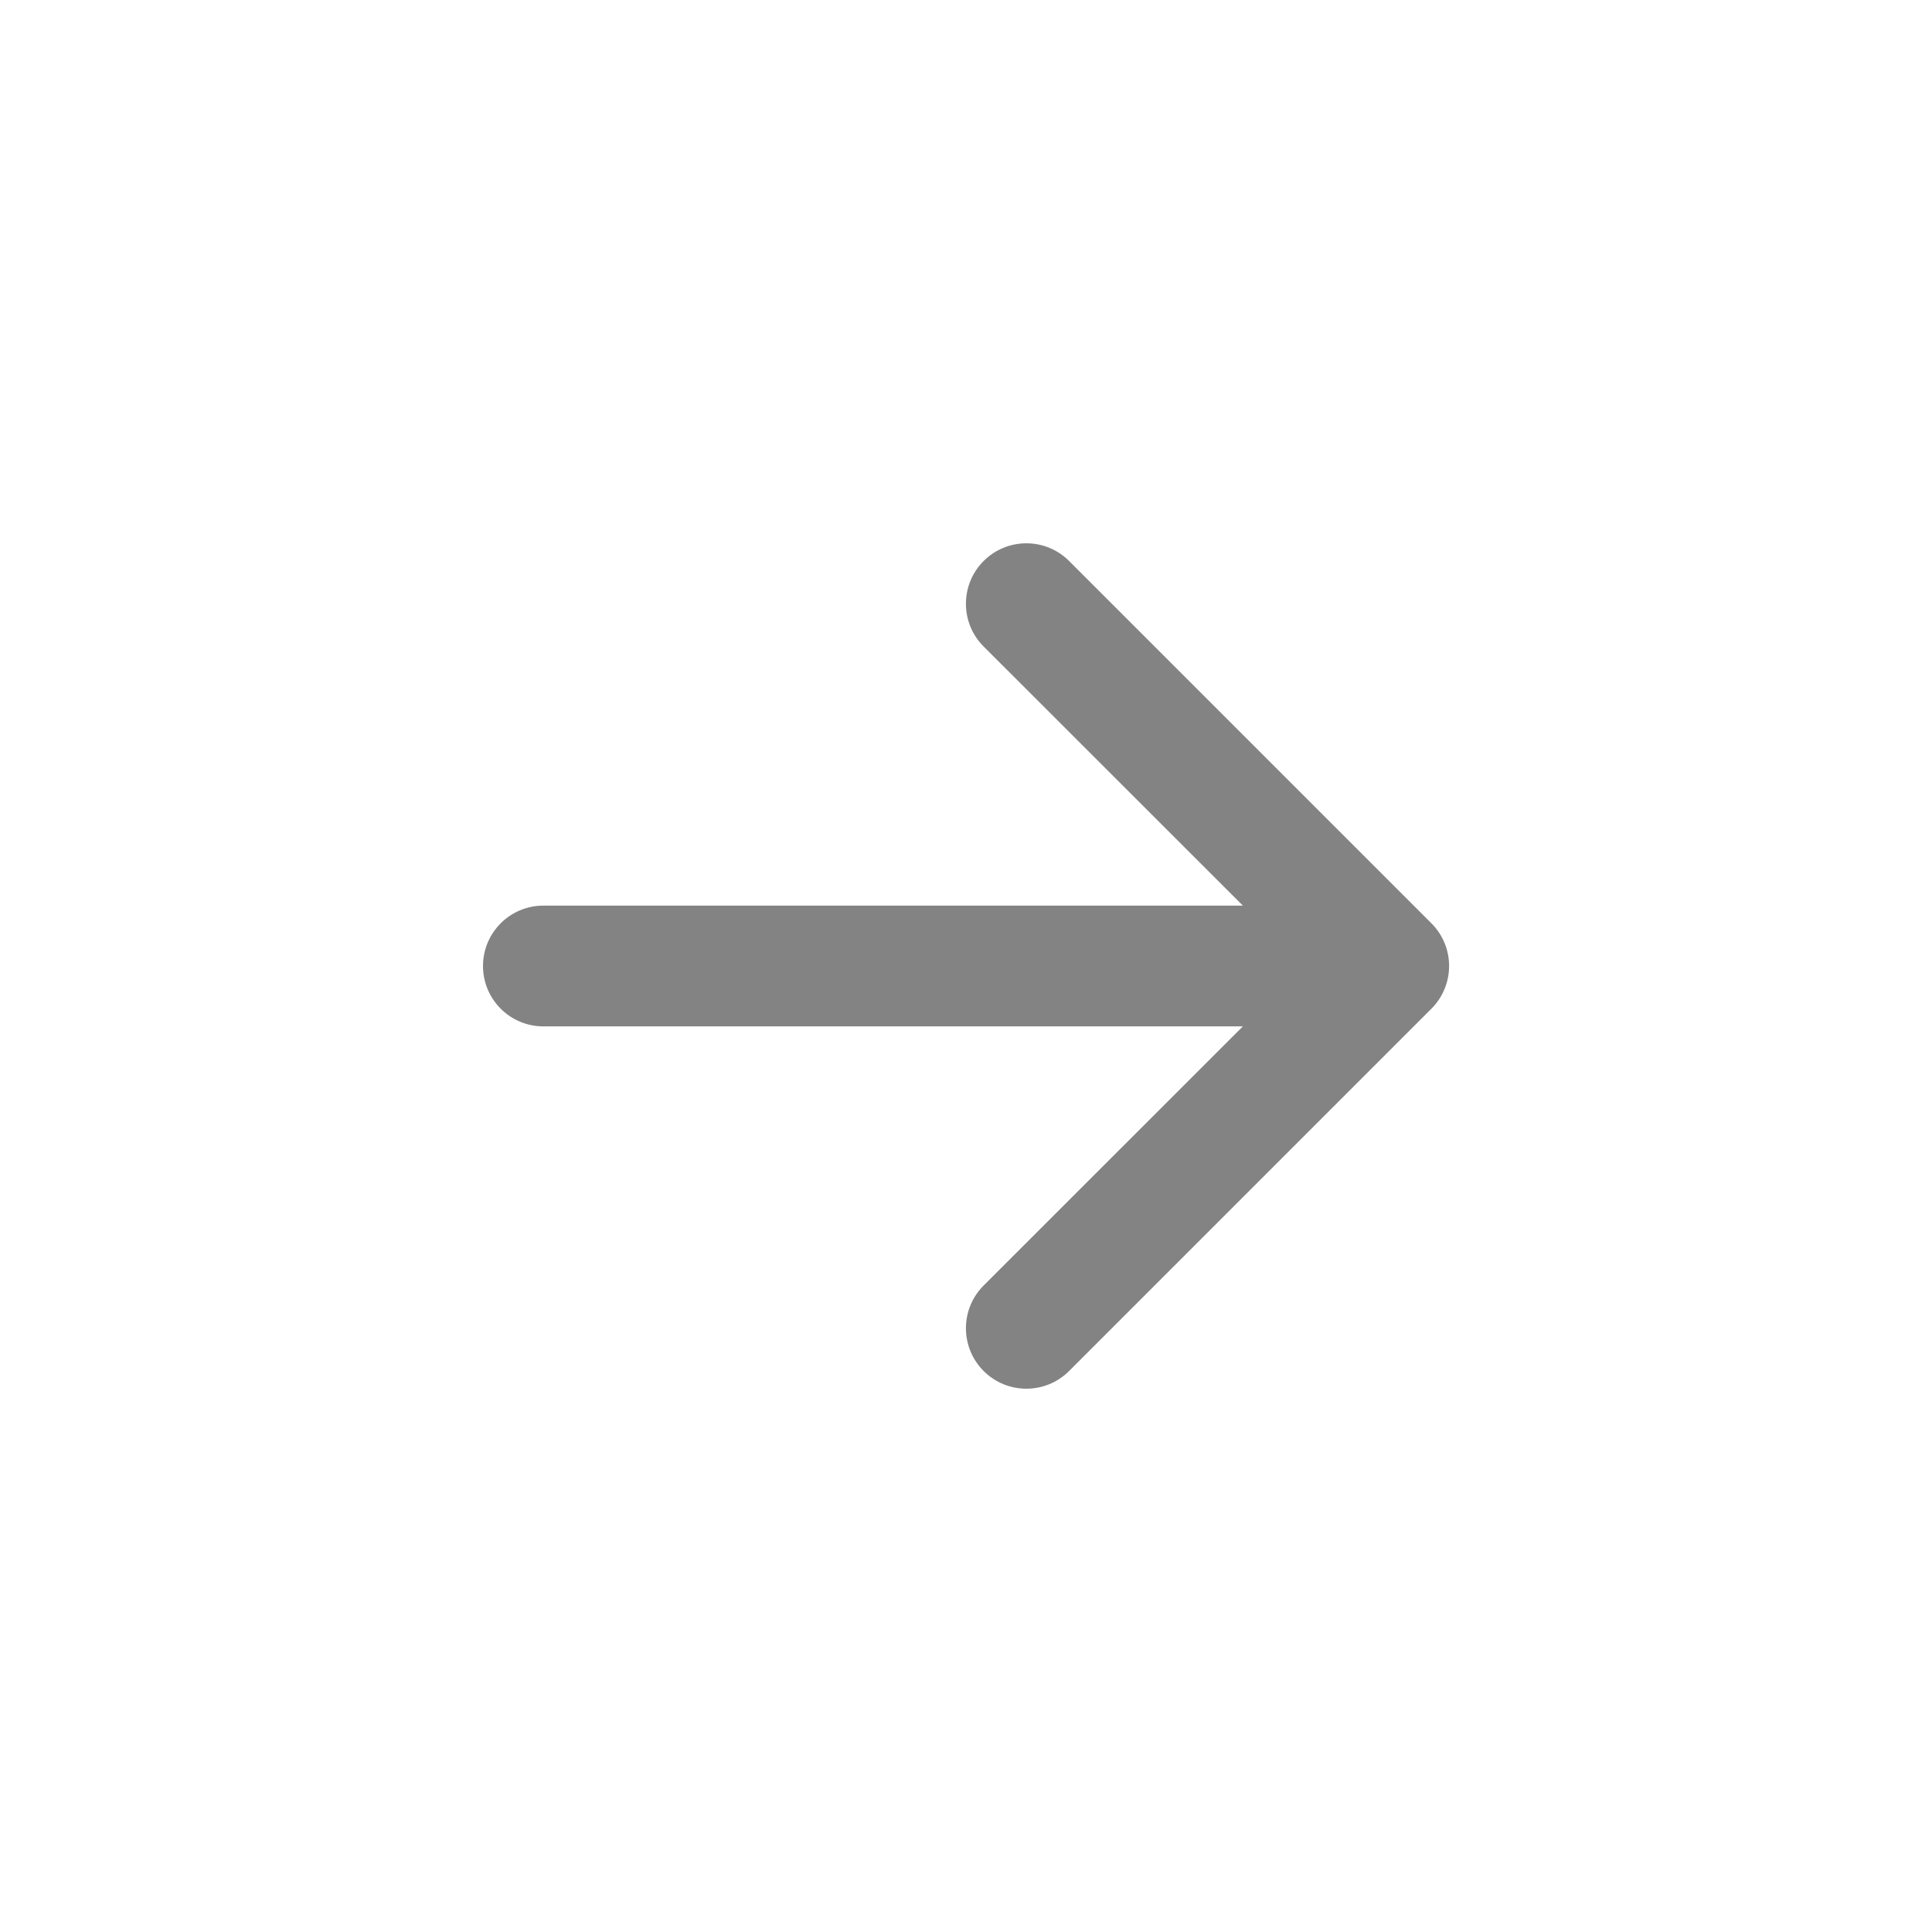
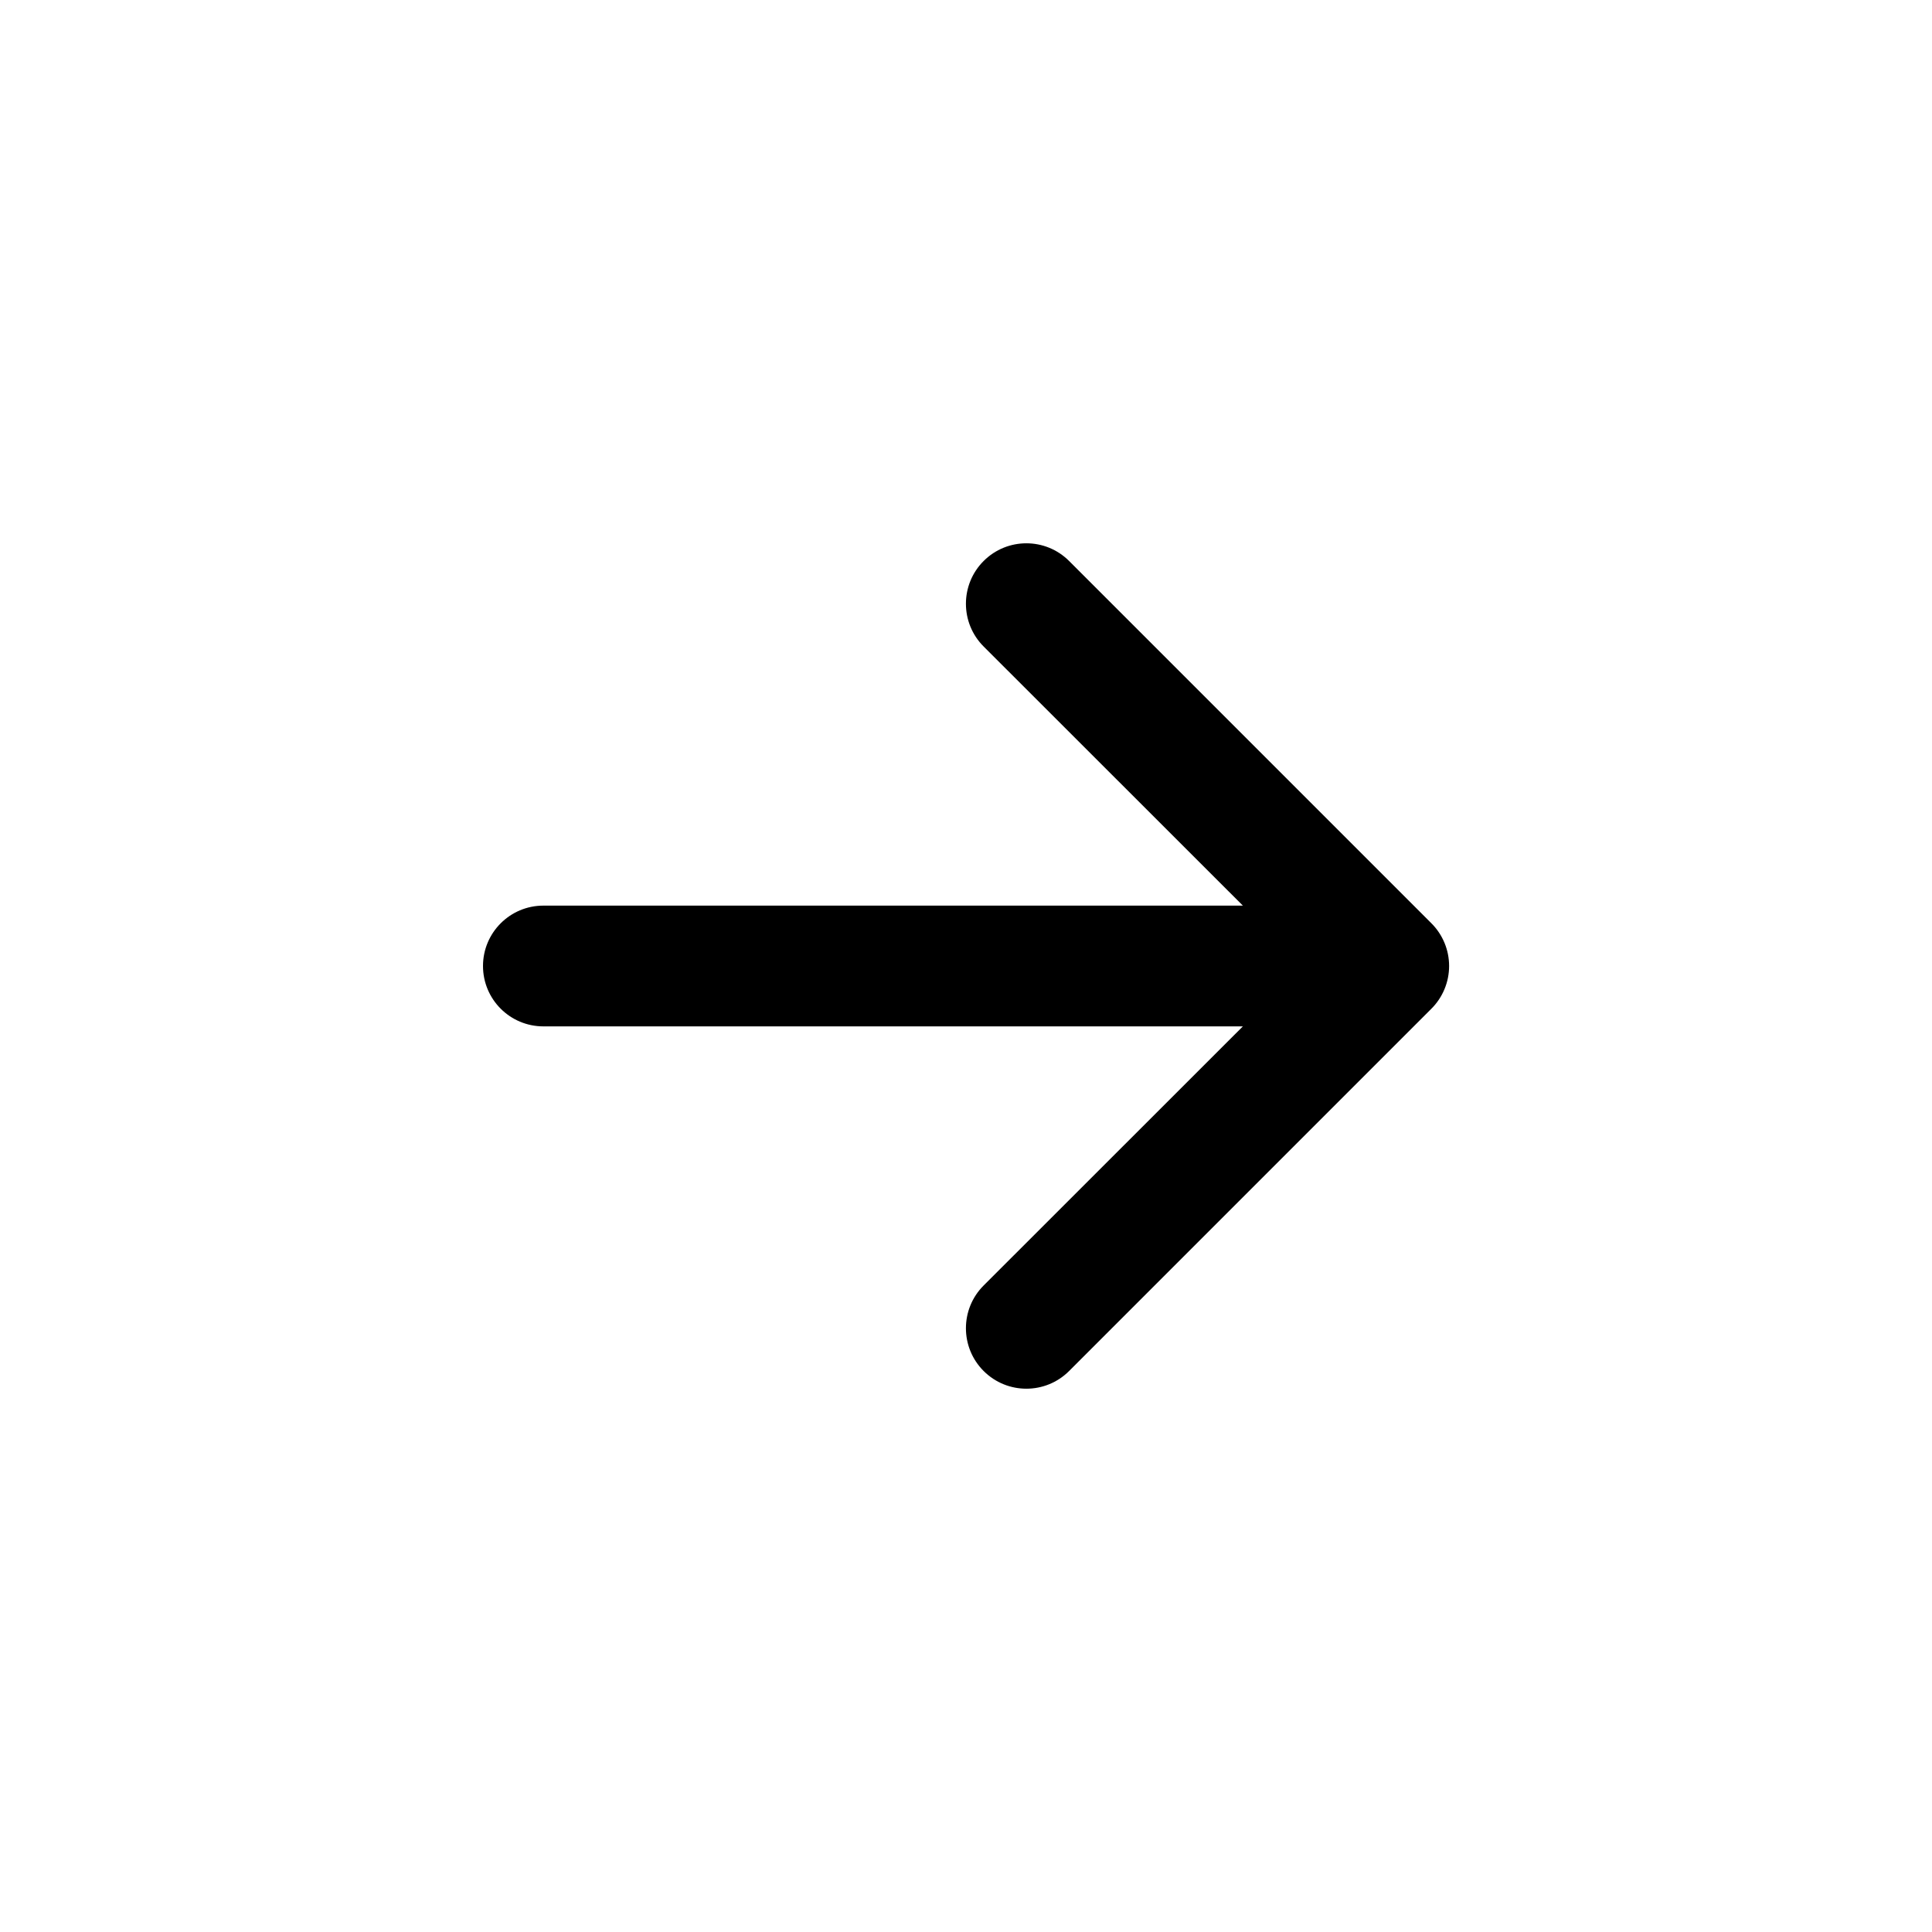
- <svg xmlns="http://www.w3.org/2000/svg" width="55" height="55" fill="#838383" class="bi bi-arrow-right-short" viewBox="0 0 16 16">
+ <svg xmlns="http://www.w3.org/2000/svg" width="55" height="55" fill="#FFE5B2'" class="bi bi-arrow-right-short" viewBox="0 0 16 16">
  <path fill-rule="evenodd" d="M4 8a.5.5 0 0 1 .5-.5h5.793L8.146 5.354a.5.5 0 1 1 .708-.708l3 3a.5.5 0 0 1 0 .708l-3 3a.5.5 0 0 1-.708-.708L10.293 8.5H4.5A.5.5 0 0 1 4 8" />
</svg>
